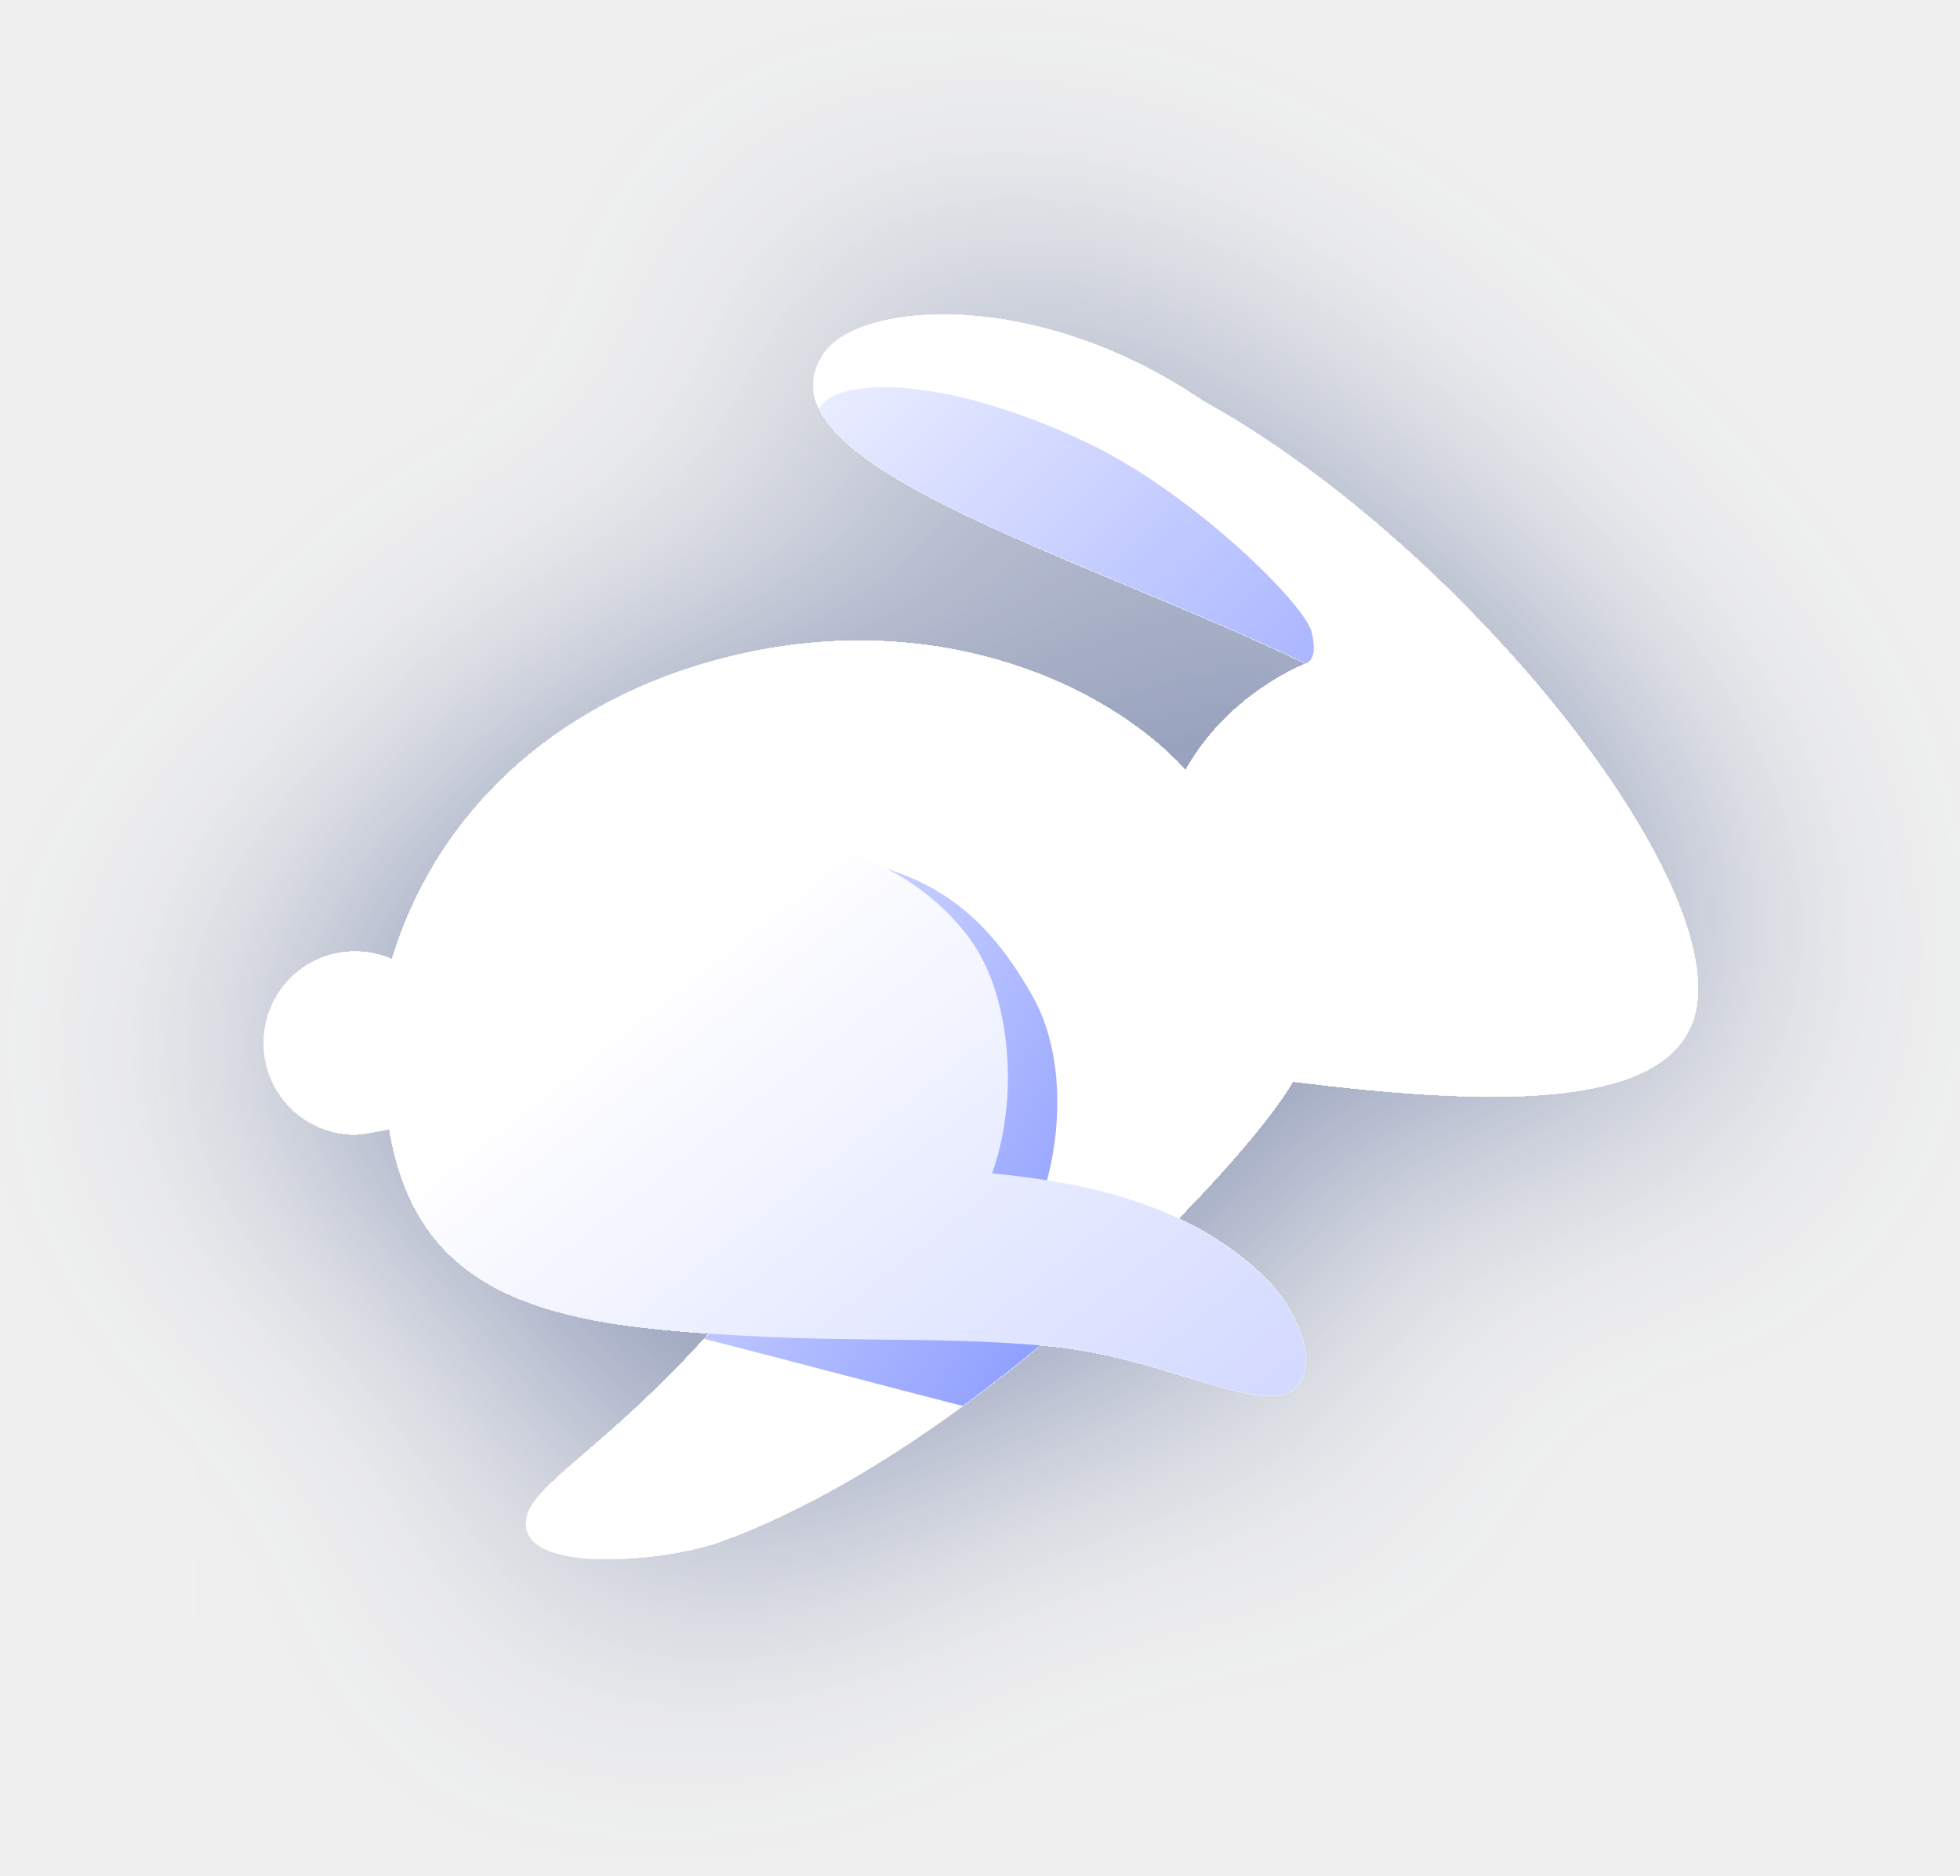
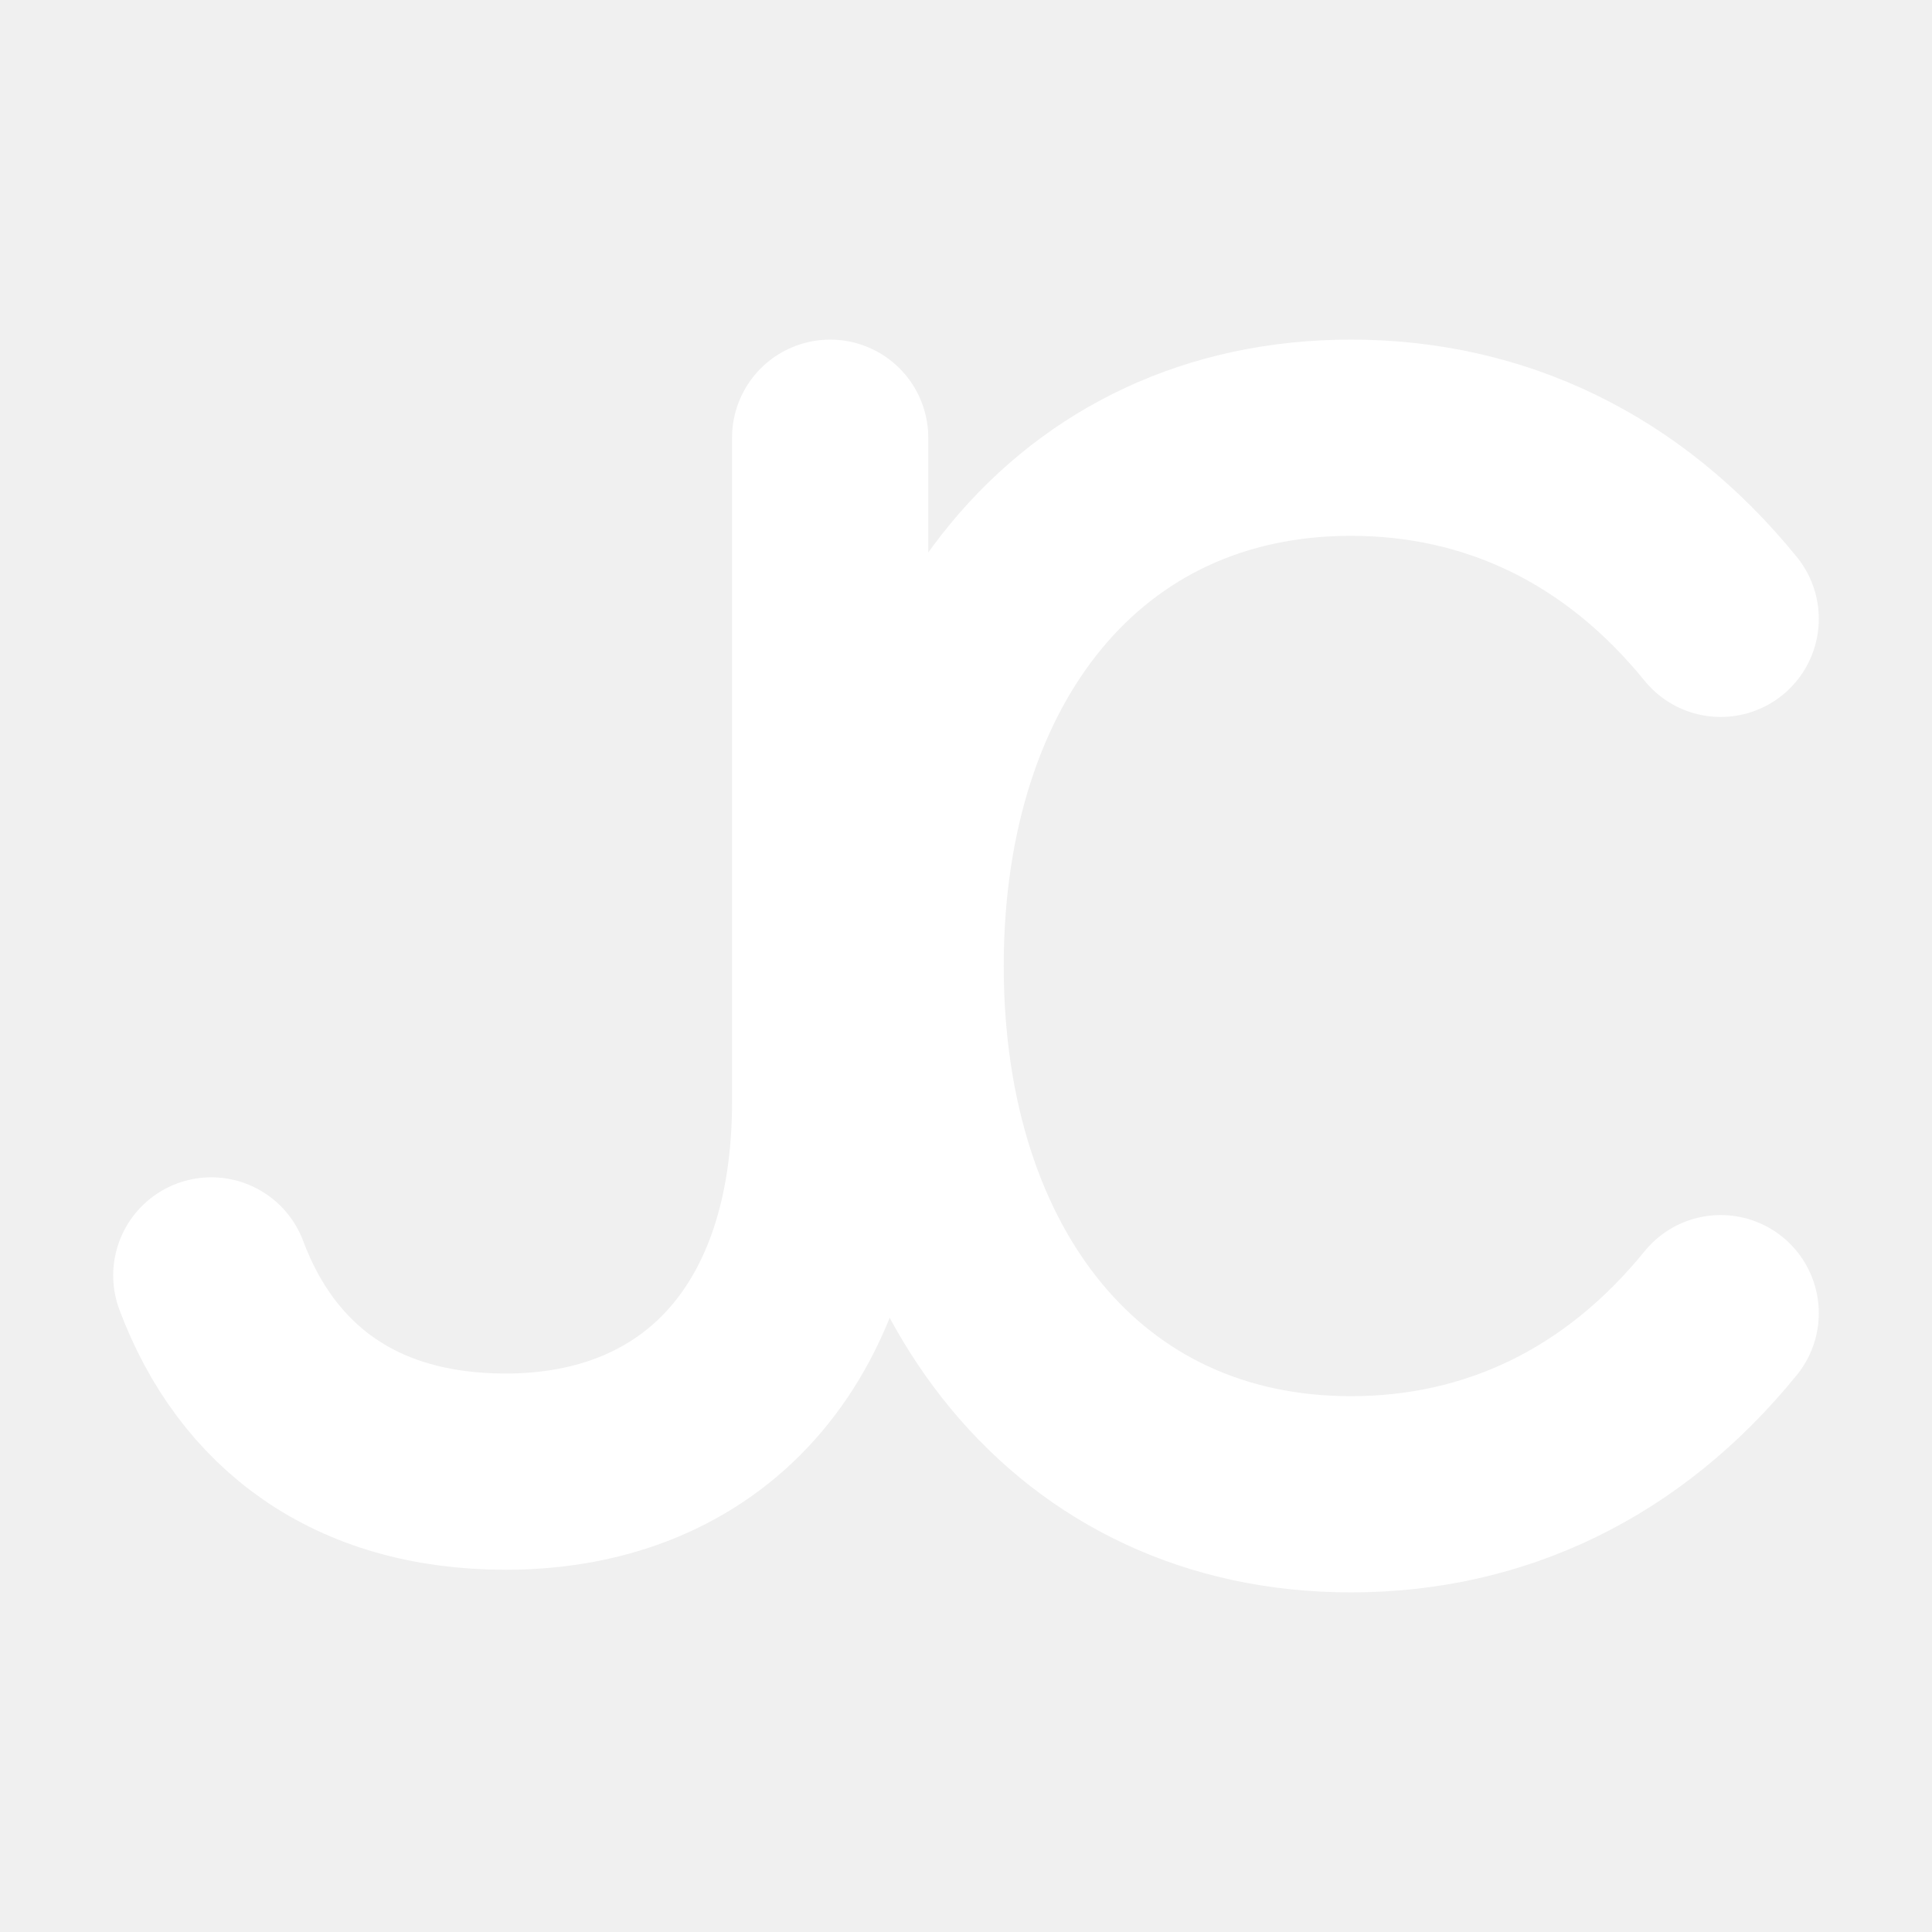
- <svg xmlns="http://www.w3.org/2000/svg" width="512" height="490" viewBox="0 0 512 490" fill="none">
-   <g filter="url(#filter0_d_6090_119498)">
-     <path d="M441.654 268.206C456.369 235.221 383.62 143.065 314.119 104.672C270.31 74.929 224.662 79.015 215.416 92.074C195.127 120.735 282.601 145.02 341.102 173.359C328.526 178.839 316.676 188.674 309.707 201.251C287.897 177.36 240.028 156.787 183.859 173.359C146.007 184.527 114.55 210.855 102.392 250.62C99.437 249.303 96.166 248.571 92.725 248.571C79.566 248.571 68.898 259.274 68.898 272.478C68.898 285.682 79.566 296.385 92.725 296.385C95.165 296.385 102.791 294.744 102.791 294.744L224.662 295.63C175.923 373.21 137.405 384.55 137.405 397.991C137.405 411.431 174.26 407.789 188.098 402.779C254.342 378.796 325.491 304.052 337.7 282.536C388.971 288.954 432.059 289.713 441.654 268.206Z" fill="url(#paint0_linear_6090_119498)" />
-     <path fill-rule="evenodd" clip-rule="evenodd" d="M340.917 173.275C340.978 173.301 341.04 173.328 341.101 173.355C343.812 172.283 343.374 168.265 342.629 165.109C340.918 157.856 311.39 128.6 283.662 115.496C245.877 97.64 218.054 98.561 213.945 106.792C221.625 122.625 257.317 137.49 294.594 153.015C310.424 159.608 326.539 166.319 340.917 173.275Z" fill="url(#paint1_linear_6090_119498)" />
-     <path fill-rule="evenodd" clip-rule="evenodd" d="M293.143 332.672C285.504 329.743 276.875 327.056 267.065 324.617C277.529 305.832 279.724 278.022 269.842 260.439C255.974 235.763 238.566 222.629 198.113 222.629C175.864 222.629 115.959 230.148 114.895 280.324C114.784 285.584 114.892 290.405 115.271 294.838L224.666 295.634C209.914 319.115 196.099 336.527 184.004 349.767C198.526 353.501 210.509 356.635 221.51 359.513C231.943 362.241 241.493 364.739 251.487 367.298C266.571 356.273 280.752 344.25 293.143 332.672Z" fill="url(#paint2_linear_6090_119498)" />
-     <path d="M100.926 289.67C105.395 327.786 126.984 342.724 171.1 347.145C215.216 351.566 240.522 348.6 274.212 351.675C302.35 354.244 327.474 368.631 336.794 363.659C345.182 359.185 340.489 343.019 329.265 332.648C314.716 319.204 294.58 309.857 259.149 306.539C266.21 287.141 264.232 259.943 253.265 245.145C237.409 223.749 208.142 214.075 171.1 218.302C132.4 222.718 95.318 241.835 100.926 289.67Z" fill="url(#paint3_linear_6090_119498)" />
-   </g>
-   <defs>
-     <filter id="filter0_d_6090_119498" x="-13.022" y="0.24" width="538.51" height="488.99" filterUnits="userSpaceOnUse" color-interpolation-filters="sRGB">
-       <feFlood flood-opacity="0" result="BackgroundImageFix" />
-       <feColorMatrix in="SourceAlpha" type="matrix" values="0 0 0 0 0 0 0 0 0 0 0 0 0 0 0 0 0 0 127 0" result="hardAlpha" />
-       <feOffset />
-       <feGaussianBlur stdDeviation="40.96" />
-       <feComposite in2="hardAlpha" operator="out" />
-       <feColorMatrix type="matrix" values="0 0 0 0 0.152 0 0 0 0 0.239 0 0 0 0 0.49 0 0 0 0.54 0" />
-       <feBlend mode="normal" in2="BackgroundImageFix" result="effect1_dropShadow_6090_119498" />
-       <feBlend mode="normal" in="SourceGraphic" in2="effect1_dropShadow_6090_119498" result="shape" />
-     </filter>
-     <linearGradient id="paint0_linear_6090_119498" x1="179.451" y1="238.996" x2="438.614" y2="312.243" gradientUnits="userSpaceOnUse">
-       <stop stop-color="white" />
-       <stop offset="1" stop-color="white" />
-     </linearGradient>
-     <linearGradient id="paint1_linear_6090_119498" x1="394.862" y1="234.043" x2="207.327" y2="46.68" gradientUnits="userSpaceOnUse">
-       <stop stop-color="#8697FF" />
-       <stop offset="1" stop-color="#8697FF" stop-opacity="0" />
-     </linearGradient>
-     <linearGradient id="paint2_linear_6090_119498" x1="298.343" y1="339.221" x2="118.507" y2="236.178" gradientUnits="userSpaceOnUse">
-       <stop stop-color="#8697FF" />
-       <stop offset="1" stop-color="#8697FF" stop-opacity="0" />
-     </linearGradient>
-     <linearGradient id="paint3_linear_6090_119498" x1="194.91" y1="237.048" x2="316.772" y2="391.366" gradientUnits="userSpaceOnUse">
-       <stop stop-color="white" />
-       <stop offset="0.984" stop-color="#D1D8FF" />
-     </linearGradient>
-   </defs>
+ <svg xmlns="http://www.w3.org/2000/svg" width="512" height="512" viewBox="0 0 512 512" fill="none">
+   <path d="M220 116V292C220 354 186 390 134 390C94 390 68 370 56 338" stroke="white" stroke-width="52" stroke-linecap="round" stroke-linejoin="round" />
+   <path d="M456 164C430 132 396 116 358 116C286 116 240 174 240 256C240 338 286 396 358 396C396 396 430 380 456 348" stroke="white" stroke-width="52" stroke-linecap="round" stroke-linejoin="round" />
</svg>
